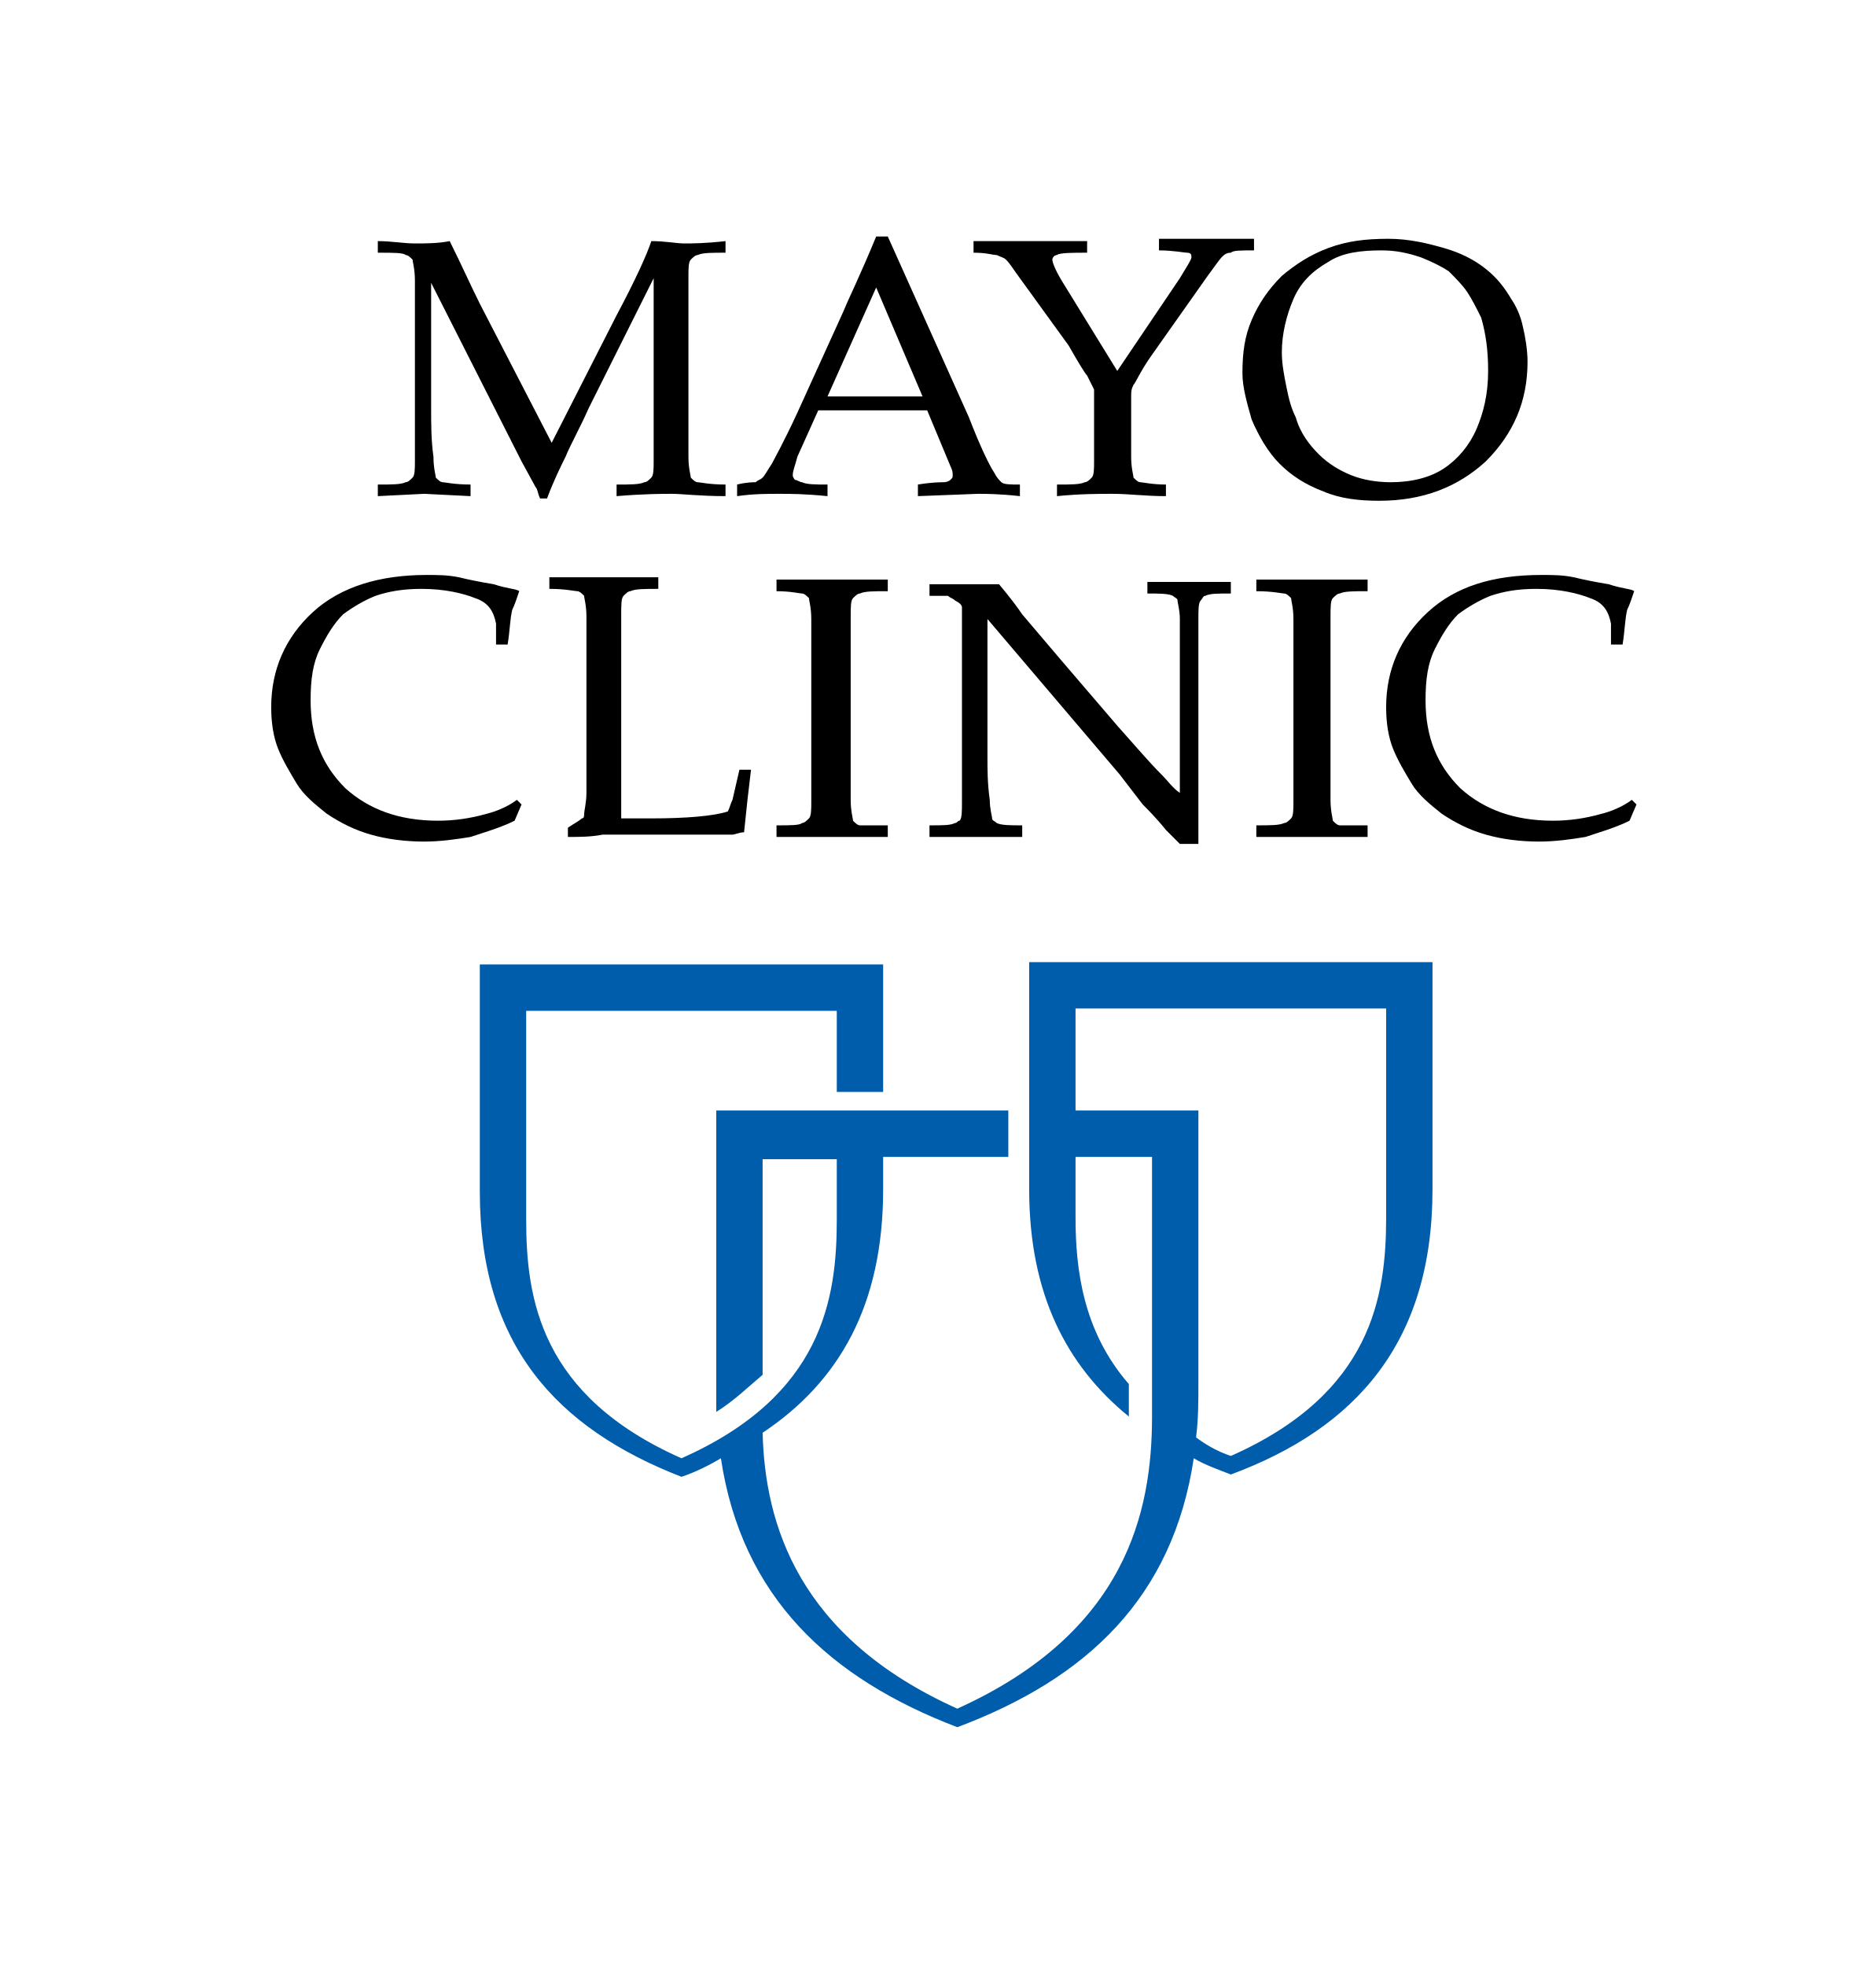
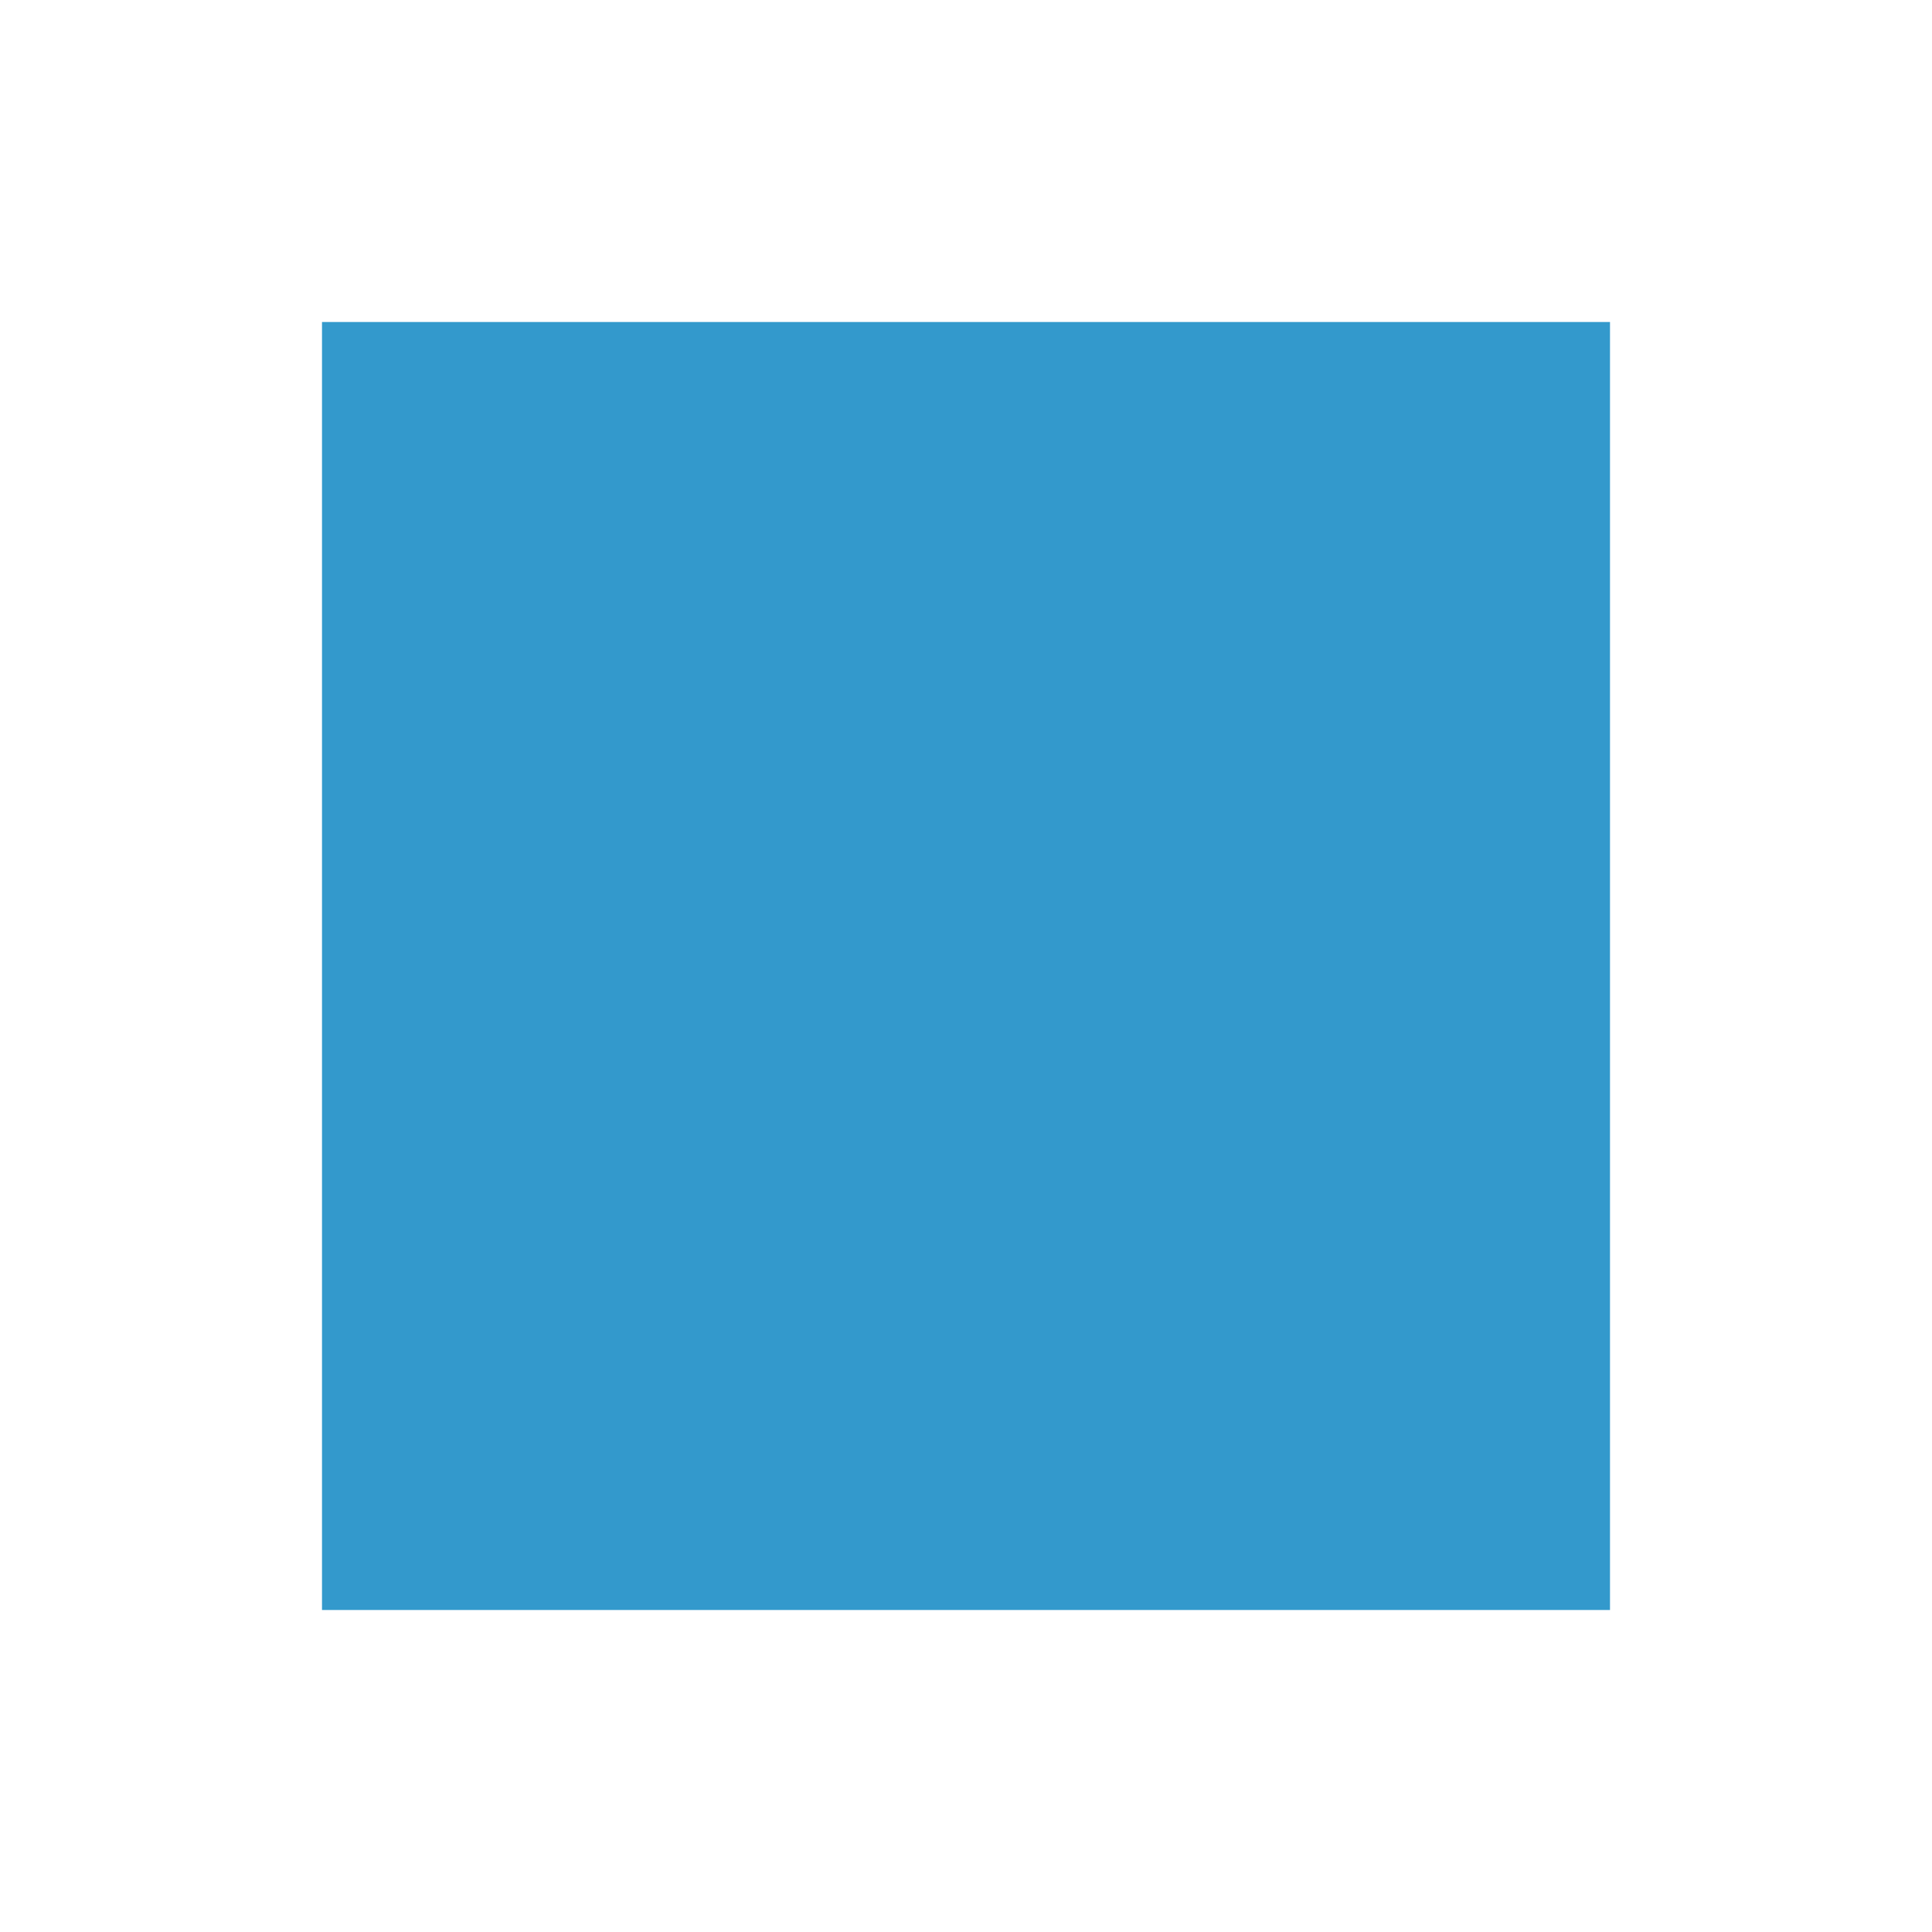
- <svg xmlns="http://www.w3.org/2000/svg" version="1.1" id="Layer_1" x="0px" y="0px" viewBox="0 0 80.9 84.8" enable-background="new 0 0 80.9 84.8" xml:space="preserve">
-   <g>
-     <path fill="#005DAC" d="M53.1,41.5h-8.7v9.8c0,4.5,1.6,7.6,4.3,9.8l0-1.4c-2-2.3-2.3-5-2.3-7.2v-2.6h3.3v11.2   c0,4.1-1.1,9.3-8.4,12.6c-6.9-3.1-8.3-8-8.4-11.9c3.3-2.2,5.2-5.5,5.2-10.5v-1.4h3.3h2.1v-2h-2.1h-3.3v0h-2v0h-5.2v11.8   c0,0.4,0,0.8,0,1.2v0c0.8-0.5,1.4-1.1,2-1.6l0,0v-9.3h3.2l0,0v2.6c0,3.4-0.6,7.6-6.7,10.3c-6.1-2.7-6.7-6.9-6.7-10.3v-9h6.7h6.7   v3.5h2v-5.5h-8.7h-8.7v9.8c0,6.6,3.3,10.2,8.7,12.3c0.6-0.2,1.2-0.5,1.7-0.8c0.9,6,4.7,9.5,10.2,11.6c5.6-2.1,9.3-5.6,10.2-11.6   c0.5,0.3,1.1,0.5,1.6,0.7c5.4-2,8.7-5.7,8.7-12.3v-9.8H53.1z M59.8,52.5c0,3.4-0.6,7.6-6.7,10.3c-0.6-0.2-1.1-0.5-1.5-0.8   c0.1-0.8,0.1-1.5,0.1-2.4V47.9h-5.3v-4.4h6.7h6.7V52.5z" />
-     <path d="M24.5,36.1v-0.4c0.3-0.2,0.5-0.3,0.6-0.4c0.1,0,0.1-0.1,0.1-0.2c0-0.1,0.1-0.5,0.1-0.9c0-0.7,0-1.1,0-1.3v-4.2   c0-0.7,0-1.4,0-2.1c0-0.5-0.1-0.8-0.1-0.9c-0.1-0.1-0.2-0.2-0.3-0.2c-0.1,0-0.5-0.1-1.2-0.1v-0.5c1.3,0,2.1,0,2.4,0   c0.3,0,1.1,0,2.3,0v0.5c-0.6,0-1,0-1.2,0.1c-0.1,0-0.2,0.1-0.3,0.2c-0.1,0.1-0.1,0.4-0.1,0.8c0,0.1,0,0.8,0,2.2V34c0,0.5,0,1,0,1.3   c0.6,0,0.7,0,1.3,0c1.5,0,2.7-0.1,3.3-0.3c0.1-0.2,0.1-0.3,0.2-0.5l0.3-1.3h0.5c-0.1,0.8-0.2,1.7-0.3,2.7c-0.2,0-0.4,0.1-0.5,0.1   c-0.3,0-0.7,0-1.3,0l-4.3,0C25.5,36.1,25,36.1,24.5,36.1z" />
-     <path d="M38.3,35.6v0.5c-1.1,0-1.9,0-2.3,0l-2.5,0v-0.5c0.6,0,1,0,1.1-0.1c0.1,0,0.2-0.1,0.3-0.2c0.1-0.1,0.1-0.4,0.1-0.7   c0-0.1,0-0.8,0-2.2v-3.6c0-0.7,0-1.4,0-2.1c0-0.5-0.1-0.8-0.1-0.9c-0.1-0.1-0.2-0.2-0.3-0.2c-0.1,0-0.5-0.1-1.1-0.1v-0.5   c1,0,1.8,0,2.4,0c0.5,0,1.3,0,2.4,0v0.5c-0.6,0-1,0-1.2,0.1c-0.1,0-0.2,0.1-0.3,0.2c-0.1,0.1-0.1,0.4-0.1,0.8c0,0.1,0,0.8,0,2.2   v3.6c0,0.7,0,1.4,0,2.1c0,0.5,0.1,0.8,0.1,0.9c0.1,0.1,0.2,0.2,0.3,0.2C37.3,35.6,37.7,35.6,38.3,35.6z M36.8,26.6   c0,0.1,0,0.8,0,2.2v3.6" />
-     <path d="M40.1,36.1v-0.5c0.6,0,0.9,0,1.1-0.1c0.1,0,0.1-0.1,0.2-0.1c0.1-0.1,0.1-0.4,0.1-0.8c0-0.7,0-1.3,0-1.8v-6.3   c0-0.2,0-0.3,0-0.3c0-0.1-0.1-0.2-0.3-0.3c-0.1-0.1-0.2-0.1-0.3-0.2c-0.1,0-0.4,0-0.8,0v-0.5c0.9,0,1.5,0,1.8,0c0.4,0,0.8,0,1.2,0   c0.5,0.6,0.8,1,1,1.3l1.7,2l2.4,2.8c0.8,0.9,1.4,1.6,1.9,2.1c0.3,0.3,0.5,0.6,0.8,0.8v-5.7c0-0.5,0-1.1,0-1.8   c0-0.4-0.1-0.7-0.1-0.8c0-0.1-0.1-0.1-0.2-0.2c-0.2-0.1-0.6-0.1-1.1-0.1v-0.5c0.6,0,1.3,0,1.9,0c0.6,0,1.2,0,1.7,0v0.5   c-0.6,0-0.9,0-1.1,0.1c-0.1,0-0.1,0.1-0.2,0.2c-0.1,0.1-0.1,0.4-0.1,0.8c0,0.7,0,1.3,0,1.8v3.7c0,0.8,0,2.2,0,4.2l-0.8,0l-0.2-0.2   c0,0-0.1-0.1-0.1-0.1c0,0-0.1-0.1-0.3-0.3c-0.4-0.5-0.8-0.9-1-1.1l-1-1.3l-5.7-6.7v6c0,0.5,0,1.1,0.1,1.8c0,0.4,0.1,0.7,0.1,0.8   c0,0.1,0.1,0.1,0.2,0.2c0.2,0.1,0.6,0.1,1.1,0.1v0.5c-0.5,0-1,0-1.6,0C41.5,36.1,40.8,36.1,40.1,36.1z" />
-     <path d="M59,35.6v0.5c-1.1,0-1.9,0-2.3,0l-2.5,0v-0.5c0.6,0,1,0,1.2-0.1c0.1,0,0.2-0.1,0.3-0.2c0.1-0.1,0.1-0.4,0.1-0.7   c0-0.1,0-0.8,0-2.2v-3.6c0-0.7,0-1.4,0-2.1c0-0.5-0.1-0.8-0.1-0.9c-0.1-0.1-0.2-0.2-0.3-0.2c-0.1,0-0.5-0.1-1.2-0.1v-0.5   c1,0,1.8,0,2.4,0c0.5,0,1.3,0,2.4,0v0.5c-0.6,0-1,0-1.2,0.1c-0.1,0-0.2,0.1-0.3,0.2c-0.1,0.1-0.1,0.4-0.1,0.8c0,0.1,0,0.8,0,2.2   v3.6c0,0.7,0,1.4,0,2.1c0,0.5,0.1,0.8,0.1,0.9c0.1,0.1,0.2,0.2,0.3,0.2C58,35.6,58.4,35.6,59,35.6z" />
-     <path d="M70.6,34.7l-0.3,0.7c-0.6,0.3-1.3,0.5-1.9,0.7c-0.6,0.1-1.3,0.2-2,0.2c-0.8,0-1.6-0.1-2.3-0.3c-0.7-0.2-1.3-0.5-1.9-0.9   c-0.5-0.4-1-0.8-1.3-1.3c-0.3-0.5-0.6-1-0.8-1.5c-0.2-0.5-0.3-1.1-0.3-1.8c0-1.6,0.6-3,1.8-4.1c1.2-1.1,2.8-1.6,4.9-1.6   c0.5,0,0.9,0,1.4,0.1c0.4,0.1,0.9,0.2,1.5,0.3c0.6,0.2,1,0.2,1.1,0.3c-0.1,0.3-0.2,0.6-0.3,0.8c-0.1,0.4-0.1,0.9-0.2,1.5h-0.5   l0-0.9c-0.1-0.5-0.3-0.9-0.9-1.1c-0.5-0.2-1.3-0.4-2.3-0.4c-0.8,0-1.4,0.1-2,0.3c-0.5,0.2-1,0.5-1.4,0.8c-0.4,0.4-0.7,0.9-1,1.5   c-0.3,0.6-0.4,1.3-0.4,2.2c0,1.6,0.5,2.8,1.5,3.8c1,0.9,2.3,1.4,4,1.4c0.7,0,1.4-0.1,2.1-0.3c0.4-0.1,0.9-0.3,1.3-0.6L70.6,34.7z" />
-     <path d="M22.5,34.7l-0.3,0.7c-0.6,0.3-1.3,0.5-1.9,0.7c-0.6,0.1-1.3,0.2-2,0.2c-0.8,0-1.6-0.1-2.3-0.3c-0.7-0.2-1.3-0.5-1.9-0.9   c-0.5-0.4-1-0.8-1.3-1.3c-0.3-0.5-0.6-1-0.8-1.5c-0.2-0.5-0.3-1.1-0.3-1.8c0-1.6,0.6-3,1.8-4.1c1.2-1.1,2.9-1.6,4.9-1.6   c0.5,0,0.9,0,1.4,0.1c0.4,0.1,0.9,0.2,1.5,0.3c0.6,0.2,1,0.2,1.1,0.3c-0.1,0.3-0.2,0.6-0.3,0.8c-0.1,0.4-0.1,0.9-0.2,1.5h-0.5   l0-0.9c-0.1-0.5-0.3-0.9-0.9-1.1c-0.5-0.2-1.3-0.4-2.3-0.4c-0.8,0-1.4,0.1-2,0.3c-0.5,0.2-1,0.5-1.4,0.8c-0.4,0.4-0.7,0.9-1,1.5   c-0.3,0.6-0.4,1.3-0.4,2.2c0,1.6,0.5,2.8,1.5,3.8c1,0.9,2.3,1.4,4,1.4c0.7,0,1.4-0.1,2.1-0.3c0.4-0.1,0.9-0.3,1.3-0.6L22.5,34.7z" />
-     <path d="M16.3,10.9v-0.5c0.6,0,1.1,0.1,1.6,0.1c0.5,0,1,0,1.5-0.1c0.5,1,0.9,1.9,1.3,2.7l3.1,6l2.8-5.5c0.8-1.5,1.3-2.6,1.5-3.2   c0.6,0,1.1,0.1,1.4,0.1c0.4,0,0.9,0,1.8-0.1v0.5c-0.6,0-1,0-1.2,0.1c-0.1,0-0.2,0.1-0.3,0.2c-0.1,0.1-0.1,0.4-0.1,0.7   c0,0.1,0,0.8,0,2.2v3.6c0,0.7,0,1.4,0,2c0,0.5,0.1,0.8,0.1,0.9c0.1,0.1,0.2,0.2,0.3,0.2c0.1,0,0.5,0.1,1.2,0.1v0.5   c-1.1,0-1.9-0.1-2.3-0.1c-0.4,0-1.2,0-2.4,0.1v-0.5c0.6,0,1,0,1.2-0.1c0.1,0,0.2-0.1,0.3-0.2c0.1-0.1,0.1-0.4,0.1-0.7   c0-0.1,0-0.8,0-2.2V12l-2.8,5.6c-0.4,0.9-0.8,1.6-1,2.1c-0.2,0.4-0.5,1-0.8,1.8h-0.3c-0.1-0.2-0.1-0.4-0.2-0.5l-0.6-1.1l-3.9-7.7   v5.4c0,0.7,0,1.4,0.1,2.1c0,0.5,0.1,0.8,0.1,0.9c0.1,0.1,0.2,0.2,0.3,0.2c0.1,0,0.5,0.1,1.2,0.1v0.5l-2-0.1l-2,0.1v-0.5   c0.6,0,1,0,1.2-0.1c0.1,0,0.2-0.1,0.3-0.2c0.1-0.1,0.1-0.4,0.1-0.7c0-0.1,0-0.8,0-2.2v-3.6c0-0.7,0-1.4,0-2c0-0.5-0.1-0.8-0.1-0.9   c-0.1-0.1-0.2-0.2-0.3-0.2C17.4,10.9,17,10.9,16.3,10.9z" />
-     <path d="M33.6,21.3c0.5,0,1.1,0,2.1,0.1v-0.5c-0.5,0-0.9,0-1.1-0.1c-0.1,0-0.2-0.1-0.3-0.1c0,0-0.1-0.1-0.1-0.2   c0-0.2,0.1-0.4,0.2-0.8l0.9-2h4.7l1,2.4c0.1,0.2,0.1,0.3,0.1,0.4c0,0.1,0,0.1-0.1,0.2c0,0-0.1,0.1-0.3,0.1c-0.1,0-0.5,0-1.1,0.1   v0.5l2.6-0.1c0.3,0,0.9,0,1.8,0.1v-0.5c-0.4,0-0.7,0-0.8-0.1c-0.1-0.1-0.2-0.2-0.3-0.4c-0.2-0.3-0.6-1.1-1.1-2.4l-3.5-7.8h-0.5   c-0.7,1.7-1.2,2.7-1.4,3.2l-2,4.4c-0.6,1.3-1,2-1.1,2.2c-0.2,0.3-0.3,0.5-0.4,0.6c-0.1,0.1-0.2,0.1-0.3,0.2c-0.1,0-0.4,0-0.8,0.1   v0.5C32.5,21.3,33.1,21.3,33.6,21.3z M37.8,12.4l2,4.7h-4.1L37.8,12.4z" />
-     <path d="M50.9,12c0.3-0.5,0.5-0.8,0.5-0.9c0-0.1,0-0.2-0.2-0.2c-0.1,0-0.6-0.1-1.2-0.1v-0.5c1,0,1.6,0,2.2,0c0.5,0,0.8,0,1.9,0v0.5   c-0.6,0-0.9,0-1,0.1c-0.2,0-0.3,0.1-0.4,0.2c-0.1,0.1-0.3,0.4-0.6,0.8l-2.4,3.4c-0.5,0.7-0.7,1.2-0.8,1.3c-0.1,0.2-0.1,0.3-0.1,0.5   v0.6c0,0.7,0,1.4,0,2c0,0.5,0.1,0.8,0.1,0.9c0.1,0.1,0.2,0.2,0.3,0.2c0.1,0,0.5,0.1,1.1,0.1v0.5c-0.9,0-1.6-0.1-2.3-0.1   c-0.6,0-1.4,0-2.4,0.1v-0.5c0.6,0,1,0,1.2-0.1c0.1,0,0.2-0.1,0.3-0.2c0.1-0.1,0.1-0.4,0.1-0.7c0-0.1,0-0.8,0-2.2v-0.9   c-0.1-0.2-0.2-0.4-0.3-0.6c-0.1-0.1-0.4-0.6-0.8-1.3l-2.1-2.9c-0.3-0.4-0.4-0.6-0.6-0.8c-0.1-0.1-0.2-0.1-0.4-0.2   c-0.2,0-0.4-0.1-1-0.1v-0.5c1.1,0,1.4,0,1.9,0c0.6,0,2,0,3,0v0.5c-0.6,0-1.2,0-1.3,0.1c-0.1,0-0.2,0.1-0.2,0.2   c0,0.1,0.1,0.4,0.4,0.9l2.4,3.9L50.9,12z" />
-     <path d="M55.8,12.9c0.3-0.7,0.8-1.2,1.5-1.6c0.6-0.4,1.4-0.5,2.3-0.5c0.6,0,1.1,0.1,1.7,0.3c0.5,0.2,0.9,0.4,1.2,0.6   c0.3,0.3,0.6,0.6,0.8,0.9c0.2,0.3,0.4,0.7,0.6,1.1c0.2,0.7,0.3,1.4,0.3,2.3c0,1-0.2,1.8-0.5,2.5c-0.3,0.7-0.8,1.3-1.4,1.7   c-0.6,0.4-1.4,0.6-2.3,0.6c-0.6,0-1.2-0.1-1.7-0.3c-0.5-0.2-1-0.5-1.4-0.9c-0.4-0.4-0.8-0.9-1-1.6c-0.2-0.4-0.3-0.8-0.4-1.3   c-0.1-0.5-0.2-1-0.2-1.5C55.3,14.4,55.5,13.6,55.8,12.9z M54,18.1c0.3,0.7,0.7,1.4,1.2,1.9c0.5,0.5,1.1,0.9,1.9,1.2   c0.7,0.3,1.5,0.4,2.4,0.4c1.9,0,3.4-0.6,4.6-1.7c1.2-1.2,1.8-2.6,1.8-4.3c0-0.5-0.1-1.1-0.2-1.5c-0.1-0.5-0.3-0.9-0.5-1.2   c-0.3-0.5-0.6-0.9-1.1-1.3c-0.5-0.4-1.1-0.7-1.8-0.9c-0.7-0.2-1.5-0.4-2.4-0.4c-1,0-1.8,0.1-2.6,0.4c-0.8,0.3-1.4,0.7-2,1.2   c-0.6,0.6-1,1.2-1.3,1.9c-0.3,0.7-0.4,1.4-0.4,2.3C53.6,16.7,53.8,17.4,54,18.1z" />
-   </g>
+ <svg xmlns="http://www.w3.org/2000/svg" version="1.1" id="Layer_1" x="0px" y="0px" viewBox="0 0 432 432" enable-background="new 0 0 432 432" xml:space="preserve">
+   <rect x="72" y="72" fill="#3399CC" width="288" height="288" />
</svg>
